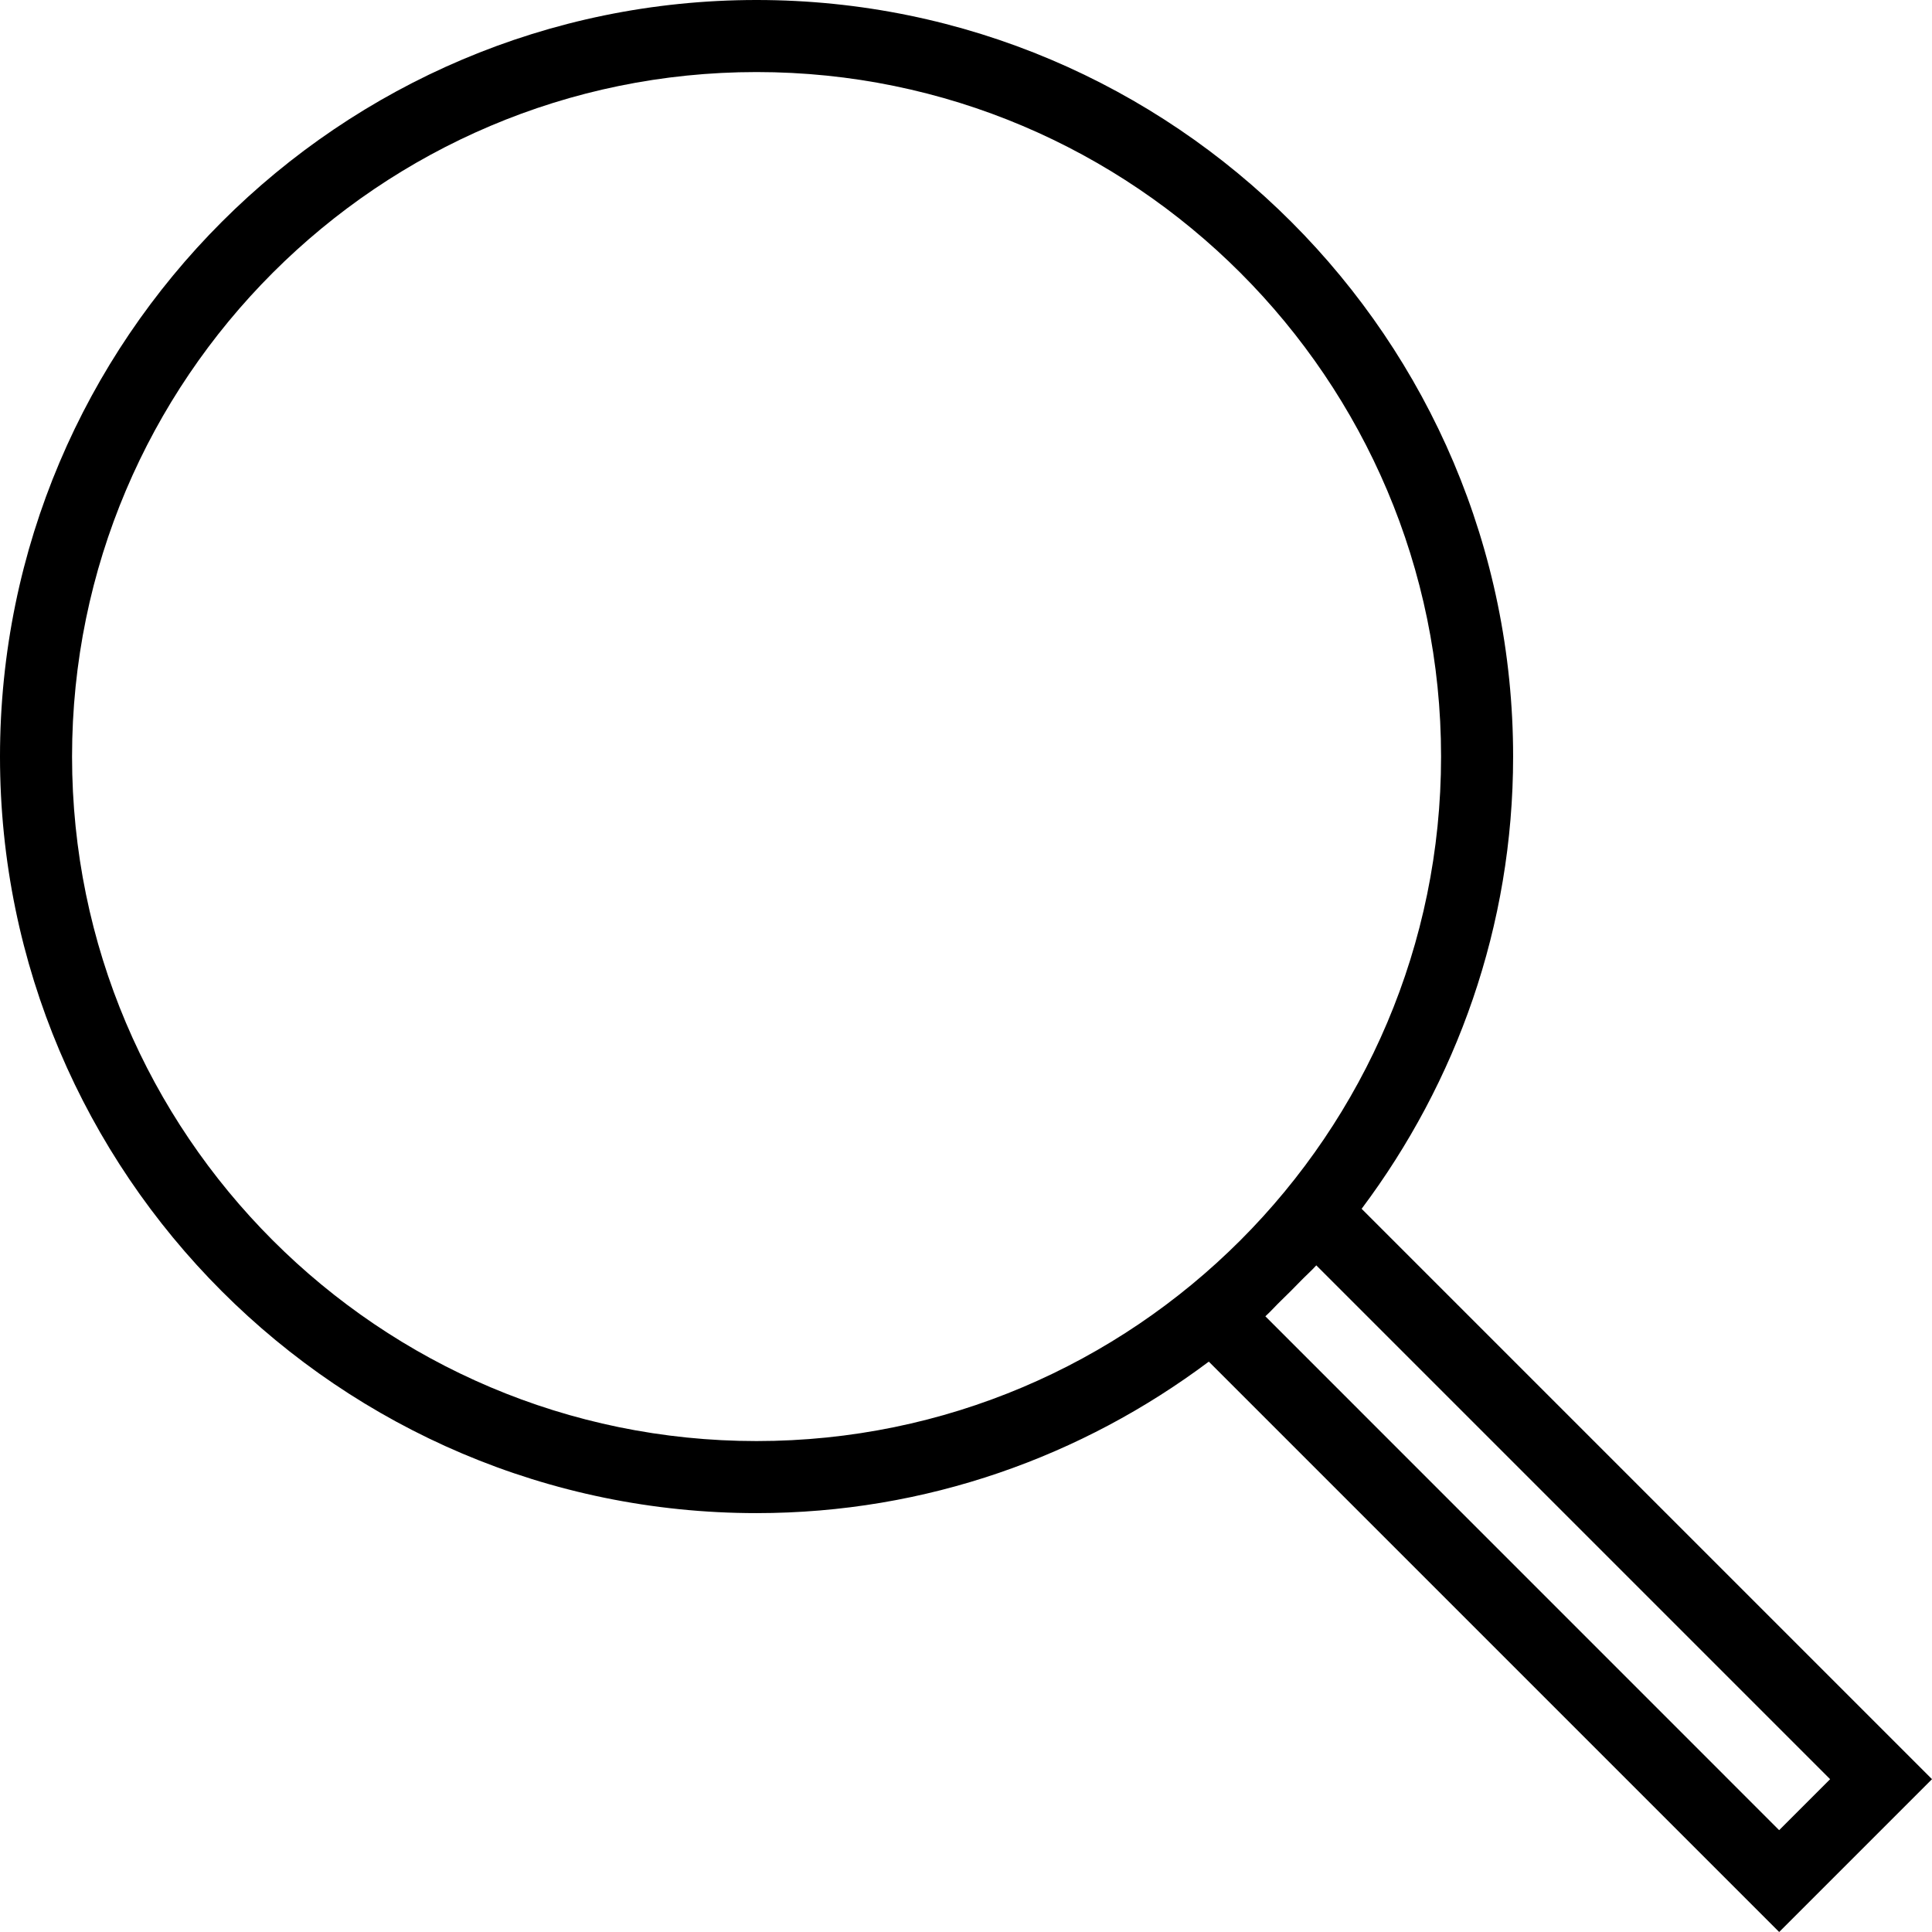
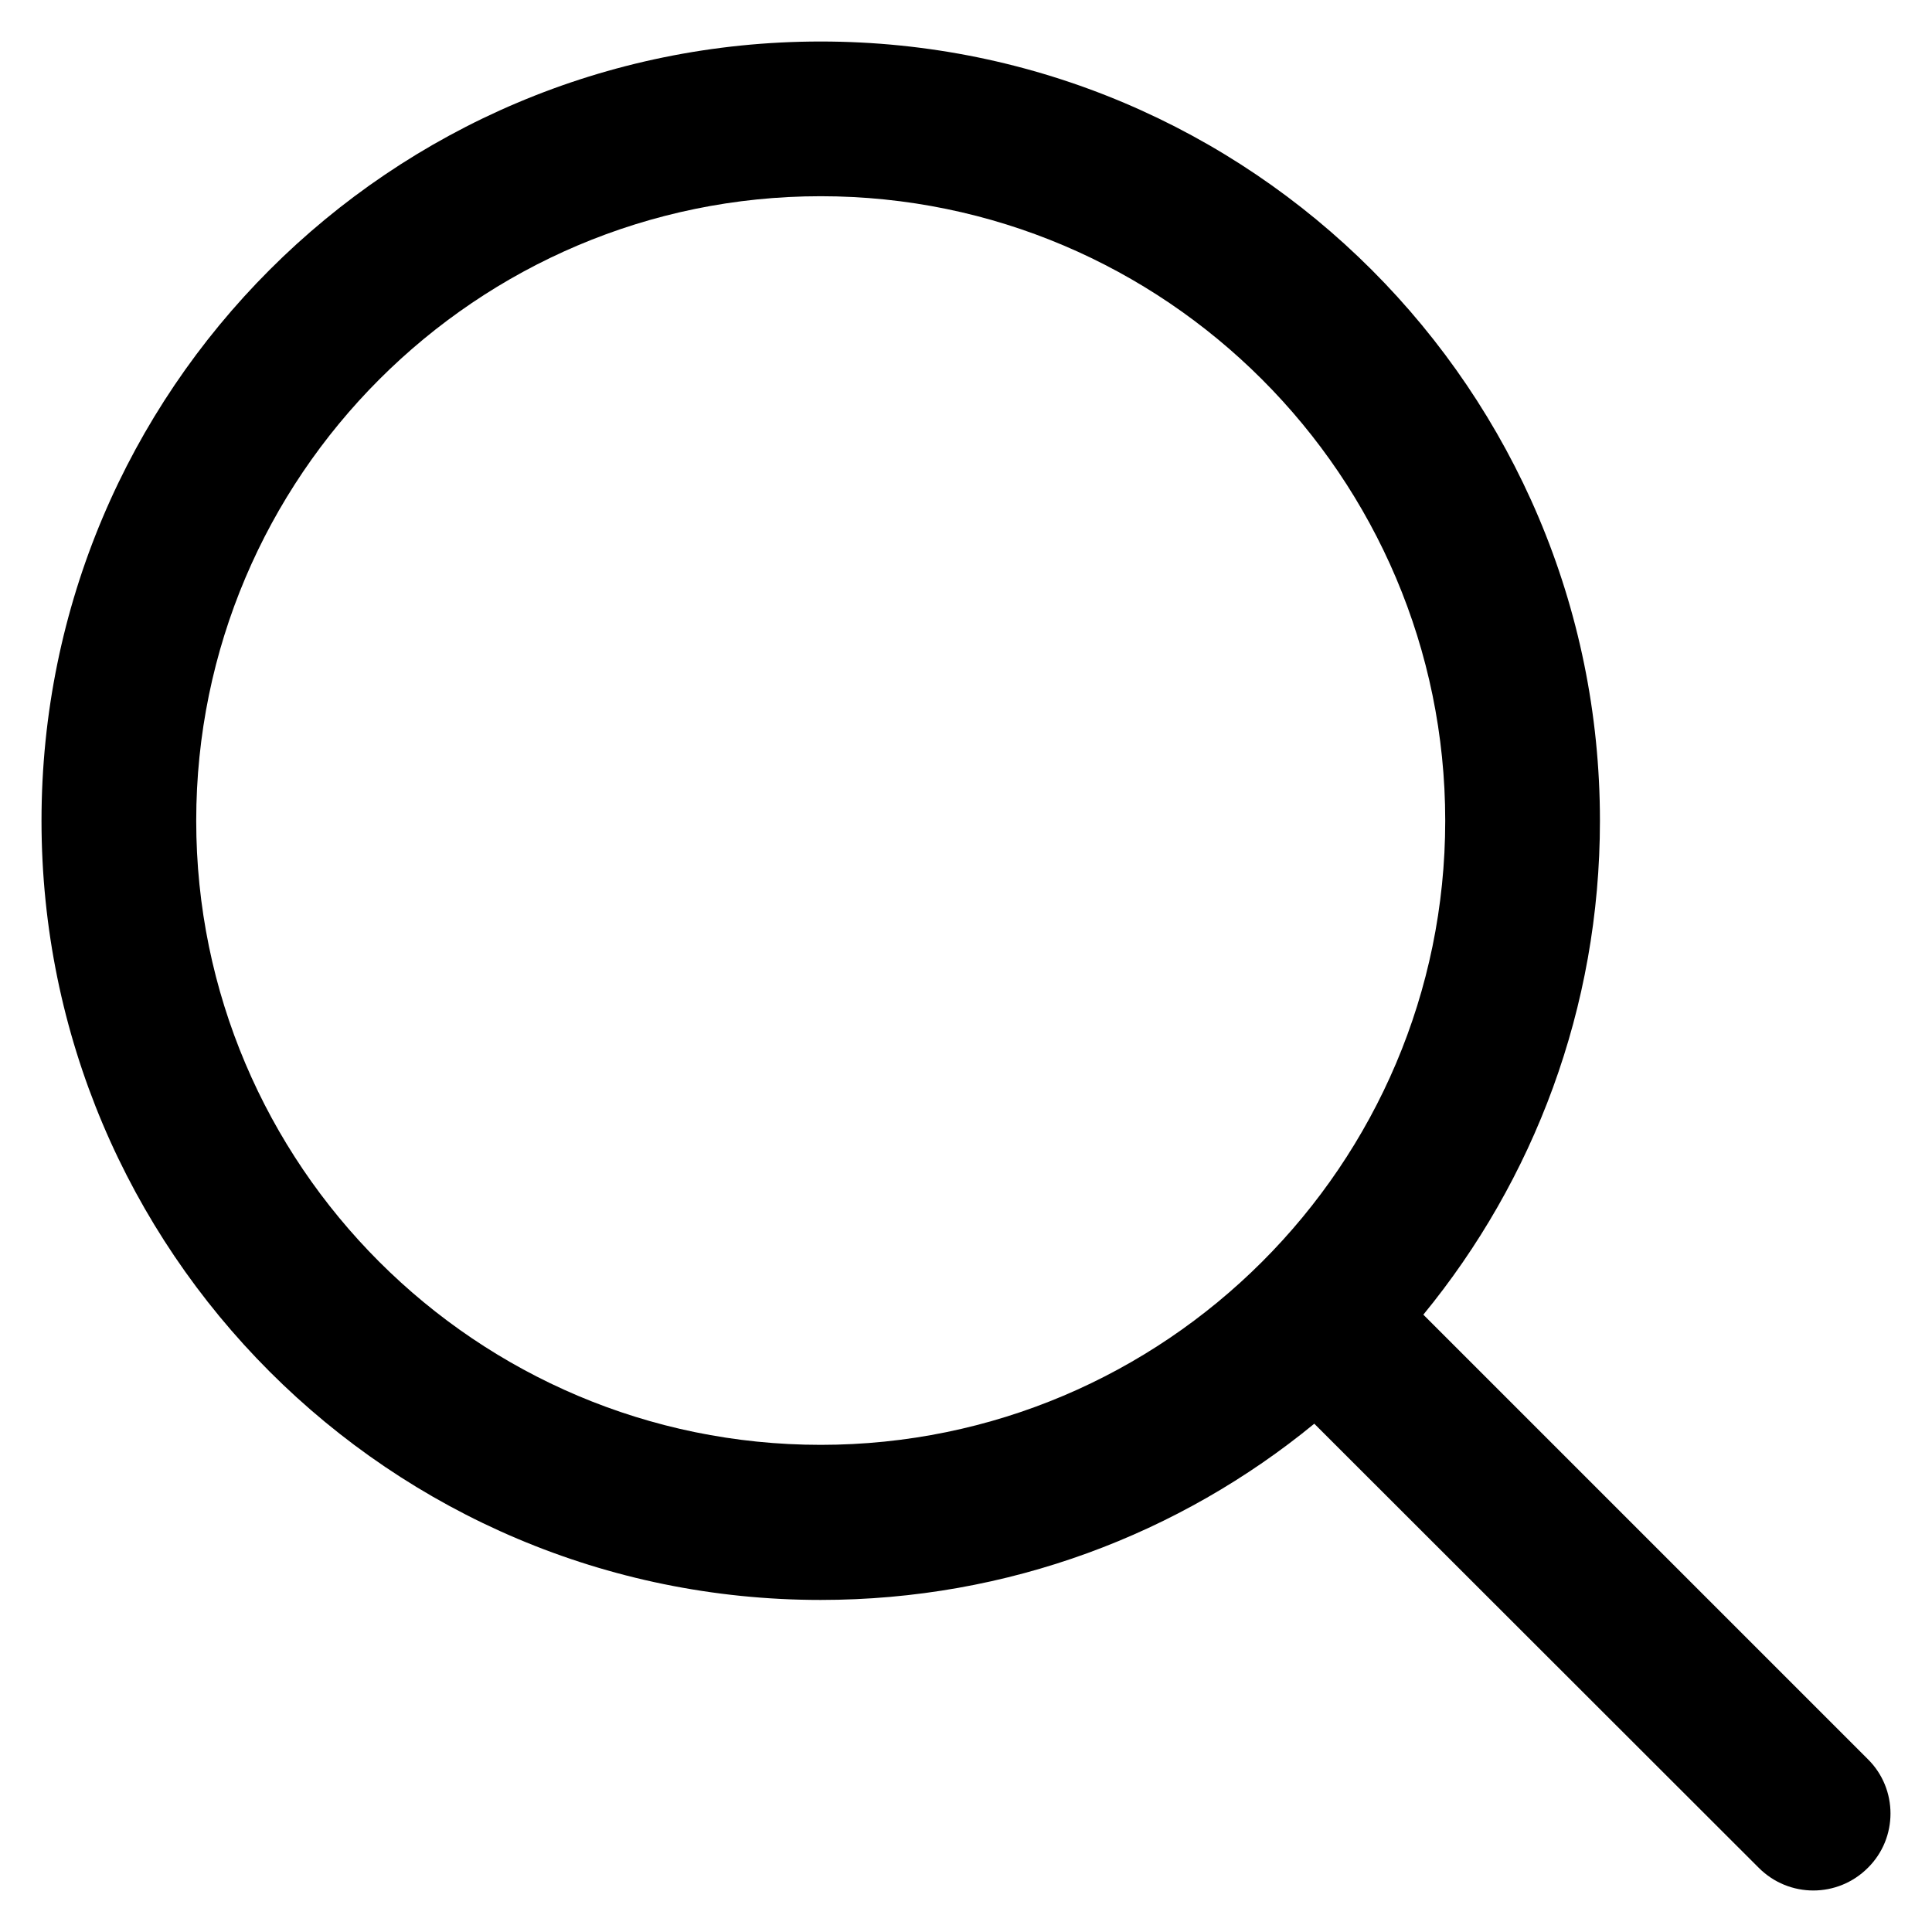
- <svg xmlns="http://www.w3.org/2000/svg" version="1.1" id="Capa_1" x="0px" y="0px" viewBox="0 0 53.627 53.627" style="enable-background:new 0 0 53.627 53.627;" xml:space="preserve">
-   <path d="M53.627,49.385L37.795,33.553C40.423,30.046,42,25.709,42,21C42,9.42,32.58,0,21,0S0,9.42,0,21s9.42,21,21,21  c4.709,0,9.046-1.577,12.553-4.205l15.832,15.832L53.627,49.385z M2,21C2,10.523,10.523,2,21,2s19,8.523,19,19s-8.523,19-19,19  S2,31.477,2,21z M35.567,36.093c0.178-0.172,0.353-0.347,0.525-0.525c0.146-0.151,0.304-0.29,0.445-0.445l14.262,14.262  l-1.415,1.415L35.123,36.537C35.278,36.396,35.416,36.238,35.567,36.093z" />
+ <svg xmlns="http://www.w3.org/2000/svg" version="1.1" viewBox="0 0 512 512" enable-background="new 0 0 512 512">
  <g>
- </g>
-   <g>
- </g>
-   <g>
- </g>
-   <g>
- </g>
-   <g>
- </g>
-   <g>
- </g>
-   <g>
- </g>
-   <g>
- </g>
-   <g>
- </g>
-   <g>
- </g>
-   <g>
- </g>
-   <g>
- </g>
-   <g>
- </g>
-   <g>
- </g>
-   <g>
- </g>
+     <path d="M495,466.2L377.2,348.4c29.2-35.6,46.8-81.2,46.8-130.9C424,103.5,331.5,11,217.5,11C103.4,11,11,103.5,11,217.5   S103.4,424,217.5,424c49.7,0,95.2-17.5,130.8-46.7L466.1,495c8,8,20.9,8,28.9,0C503,487.1,503,474.1,495,466.2z M217.5,382.9   C126.2,382.9,52,308.7,52,217.5S126.2,52,217.5,52C308.7,52,383,126.3,383,217.5S308.7,382.9,217.5,382.9z" />
+   </g>
</svg>
